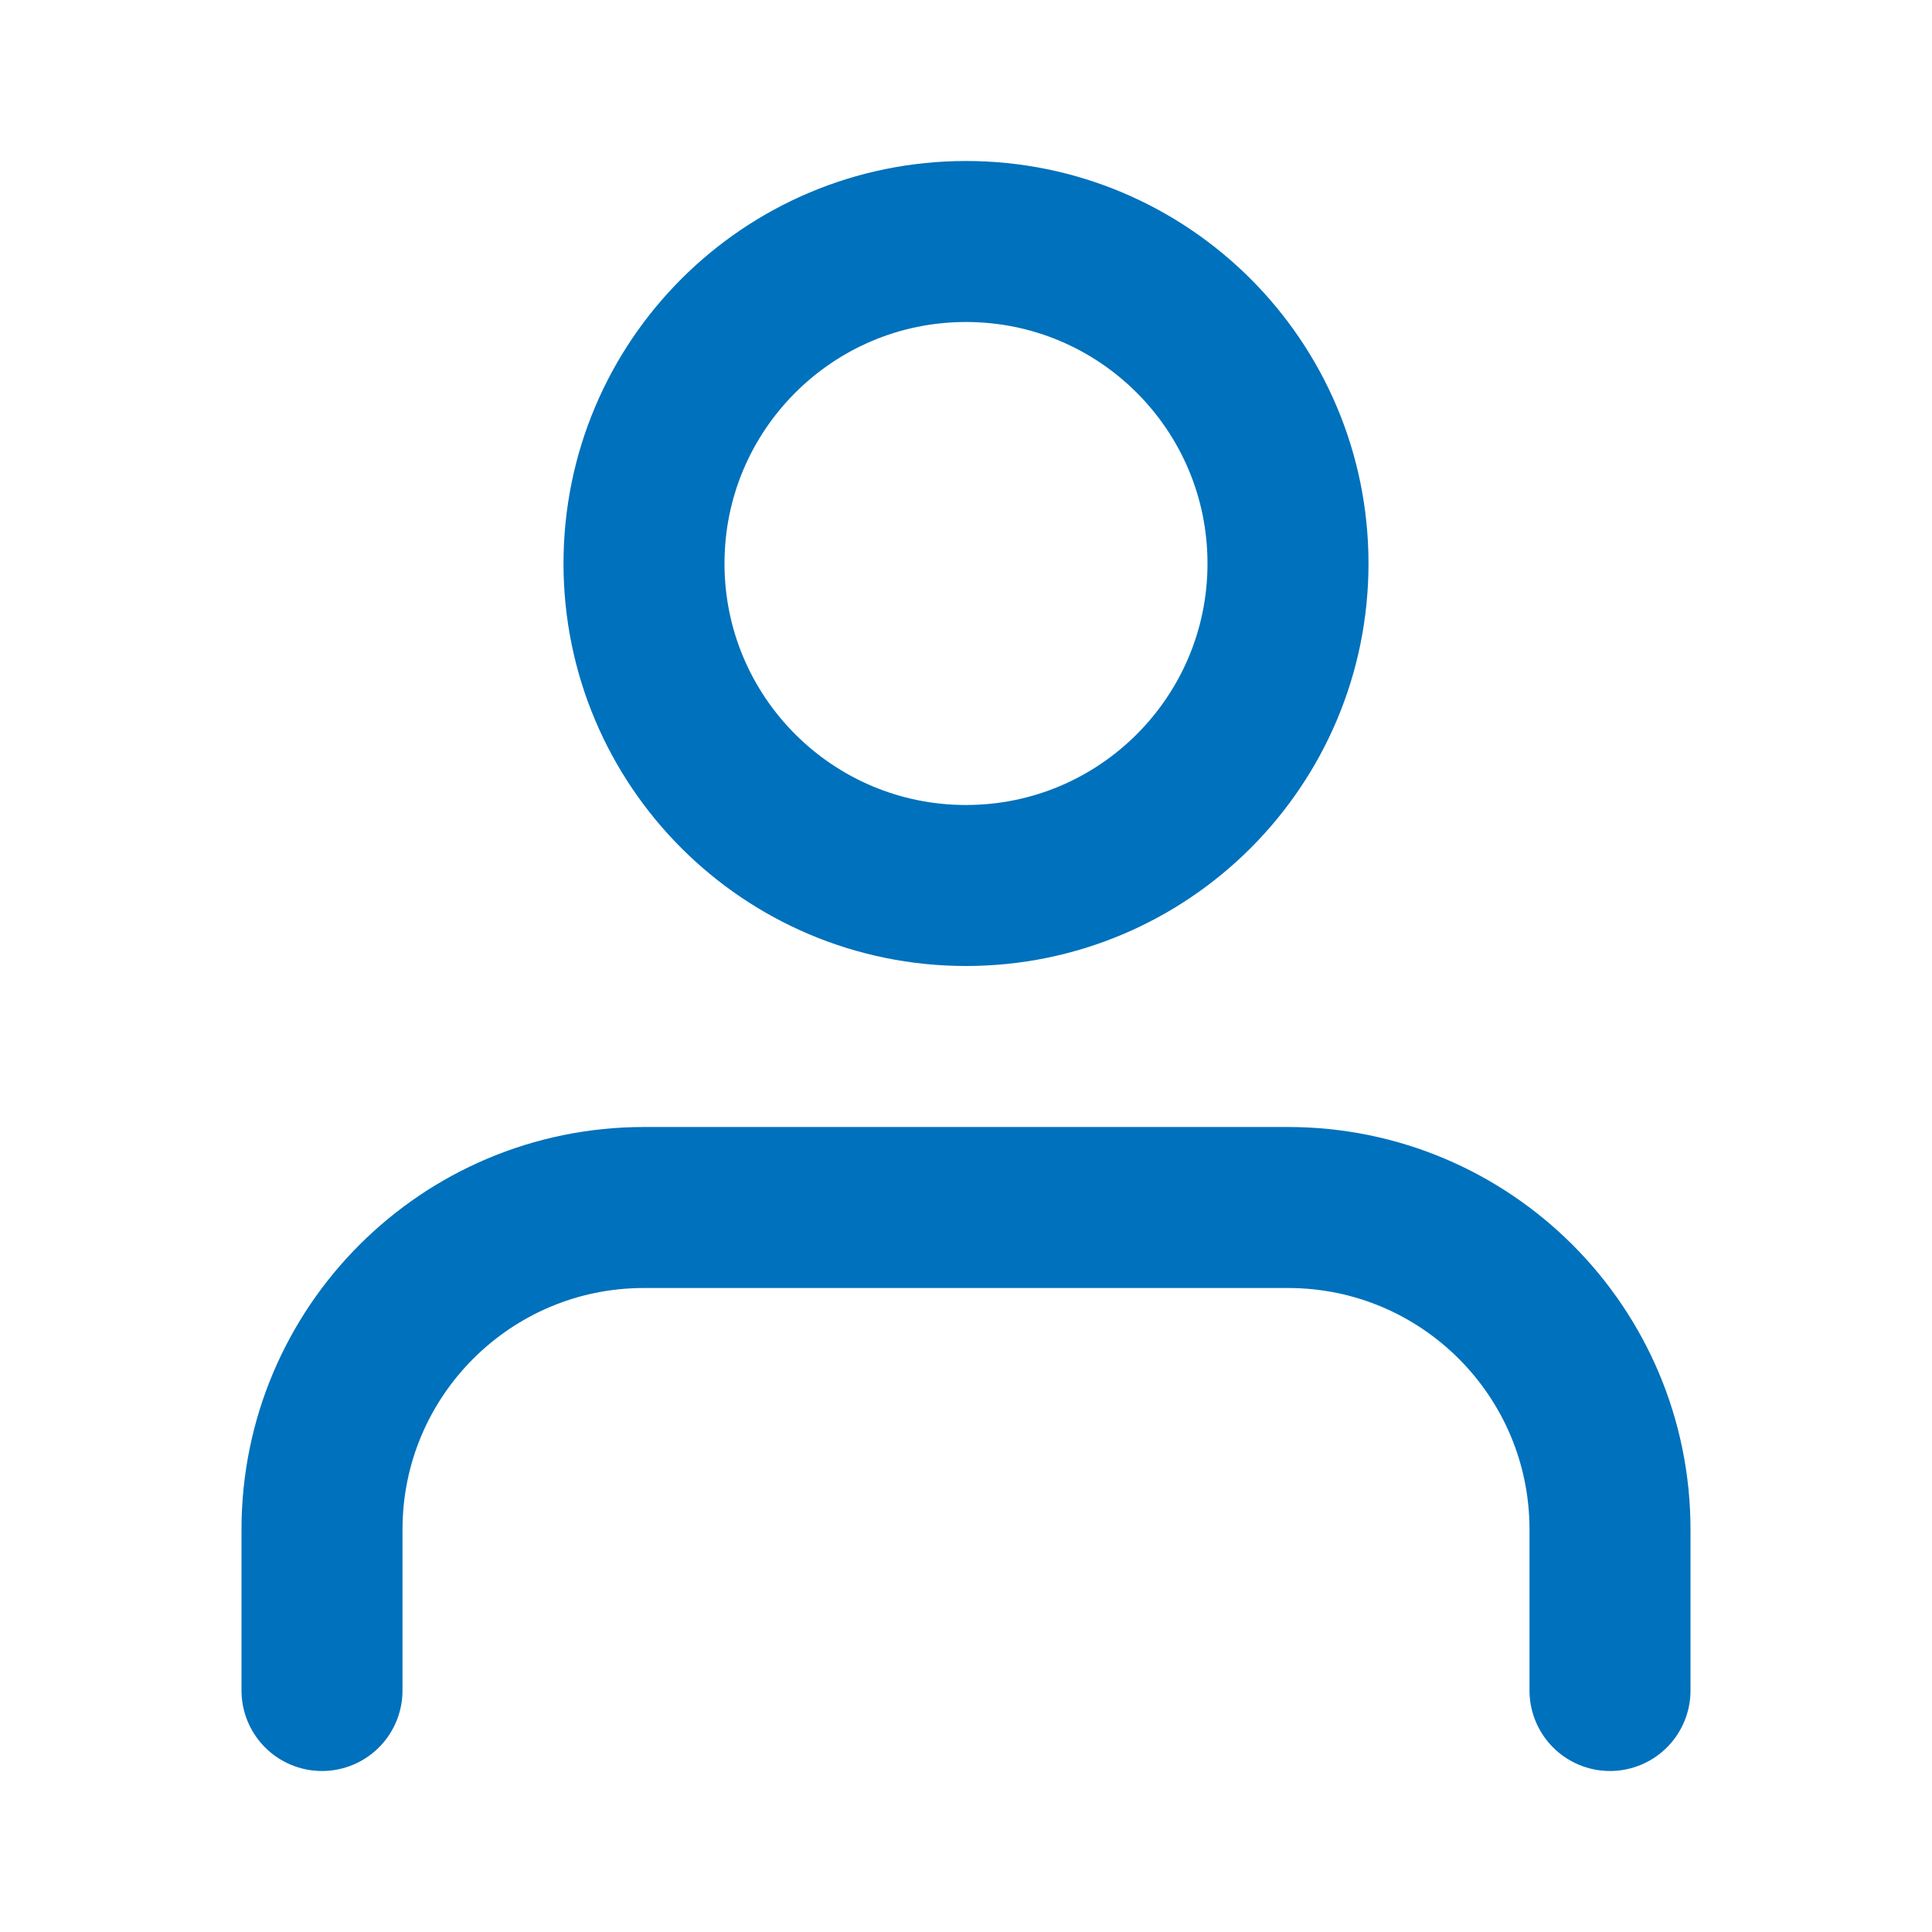
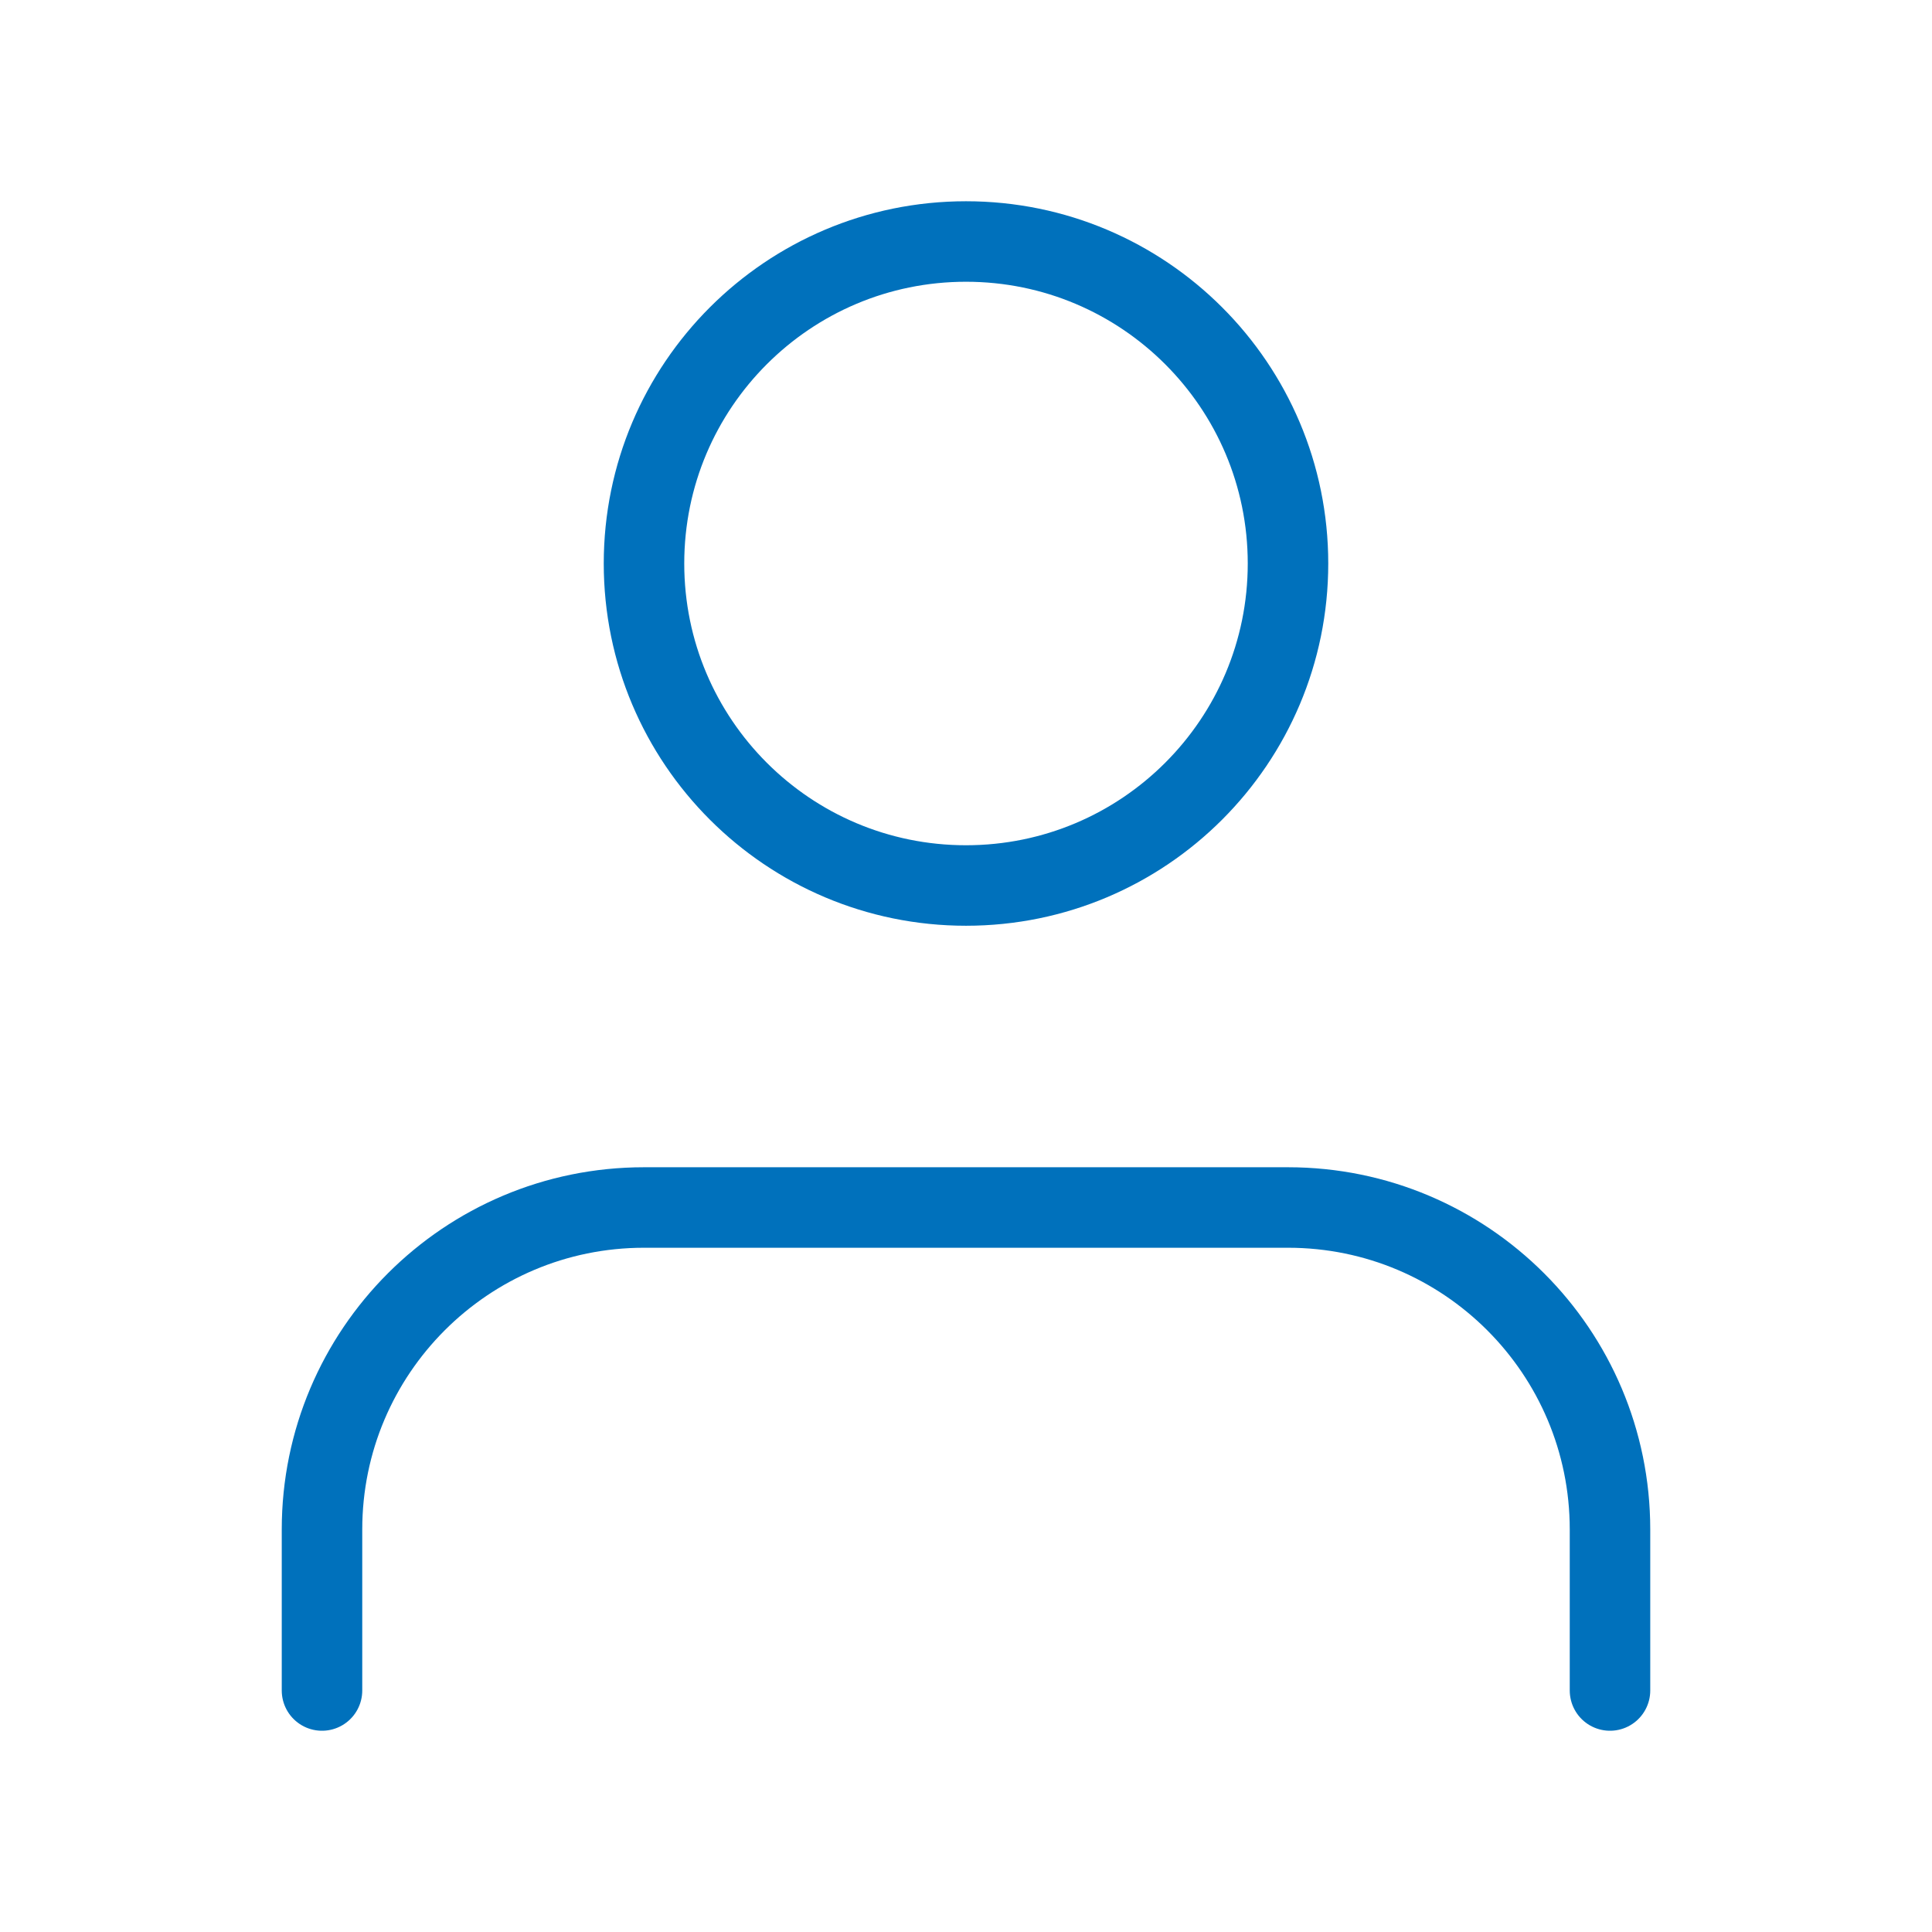
- <svg xmlns="http://www.w3.org/2000/svg" stroke="rgb(0, 113, 188)" fill="none" stroke-width="2" viewBox="0 0 24 24" stroke-linecap="round" stroke-linejoin="round" class="avatarIcon" height="1em" width="1em">
+ <svg xmlns="http://www.w3.org/2000/svg" stroke="rgb(0, 113, 188)" fill="none" strokeWidth="2" viewBox="0 0 24 24" stroke-linecap="round" stroke-linejoin="round" class="avatarIcon" height="1em" width="1em">
  <path d="M20 21v-2a4 4 0 0 0-4-4H8a4 4 0 0 0-4 4v2" />
  <circle cx="12" cy="7" r="4" />
</svg>
